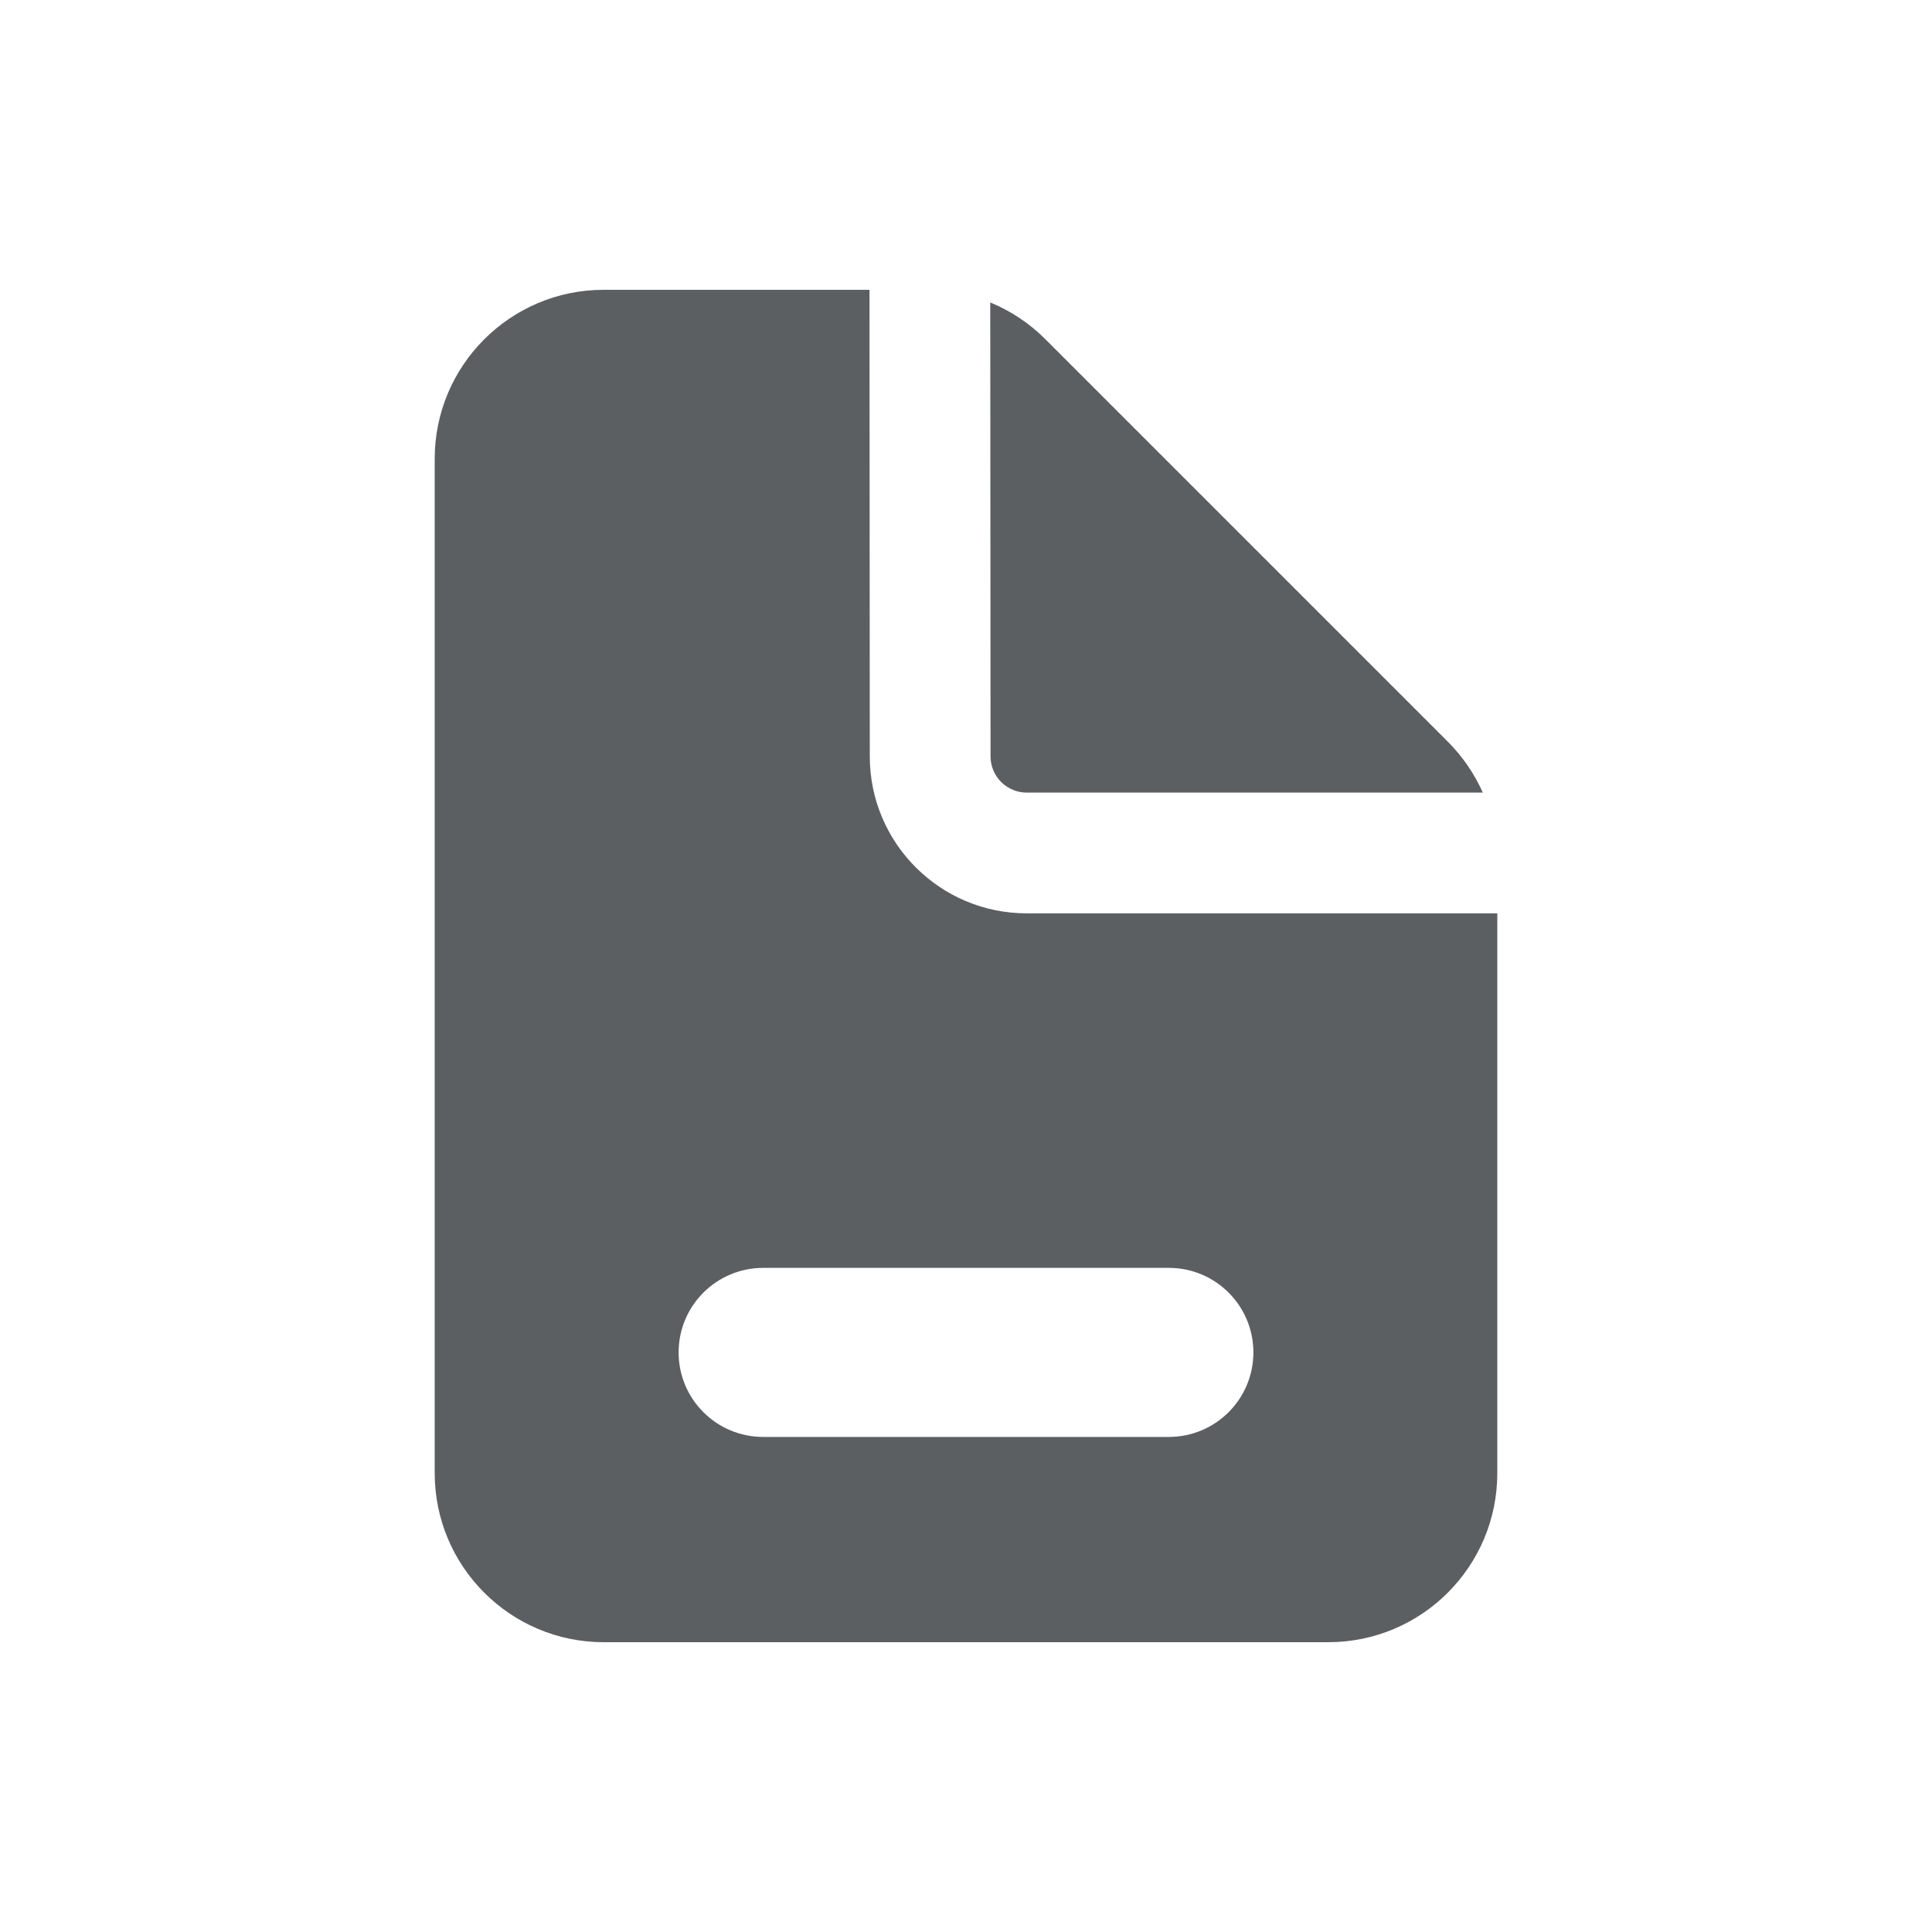
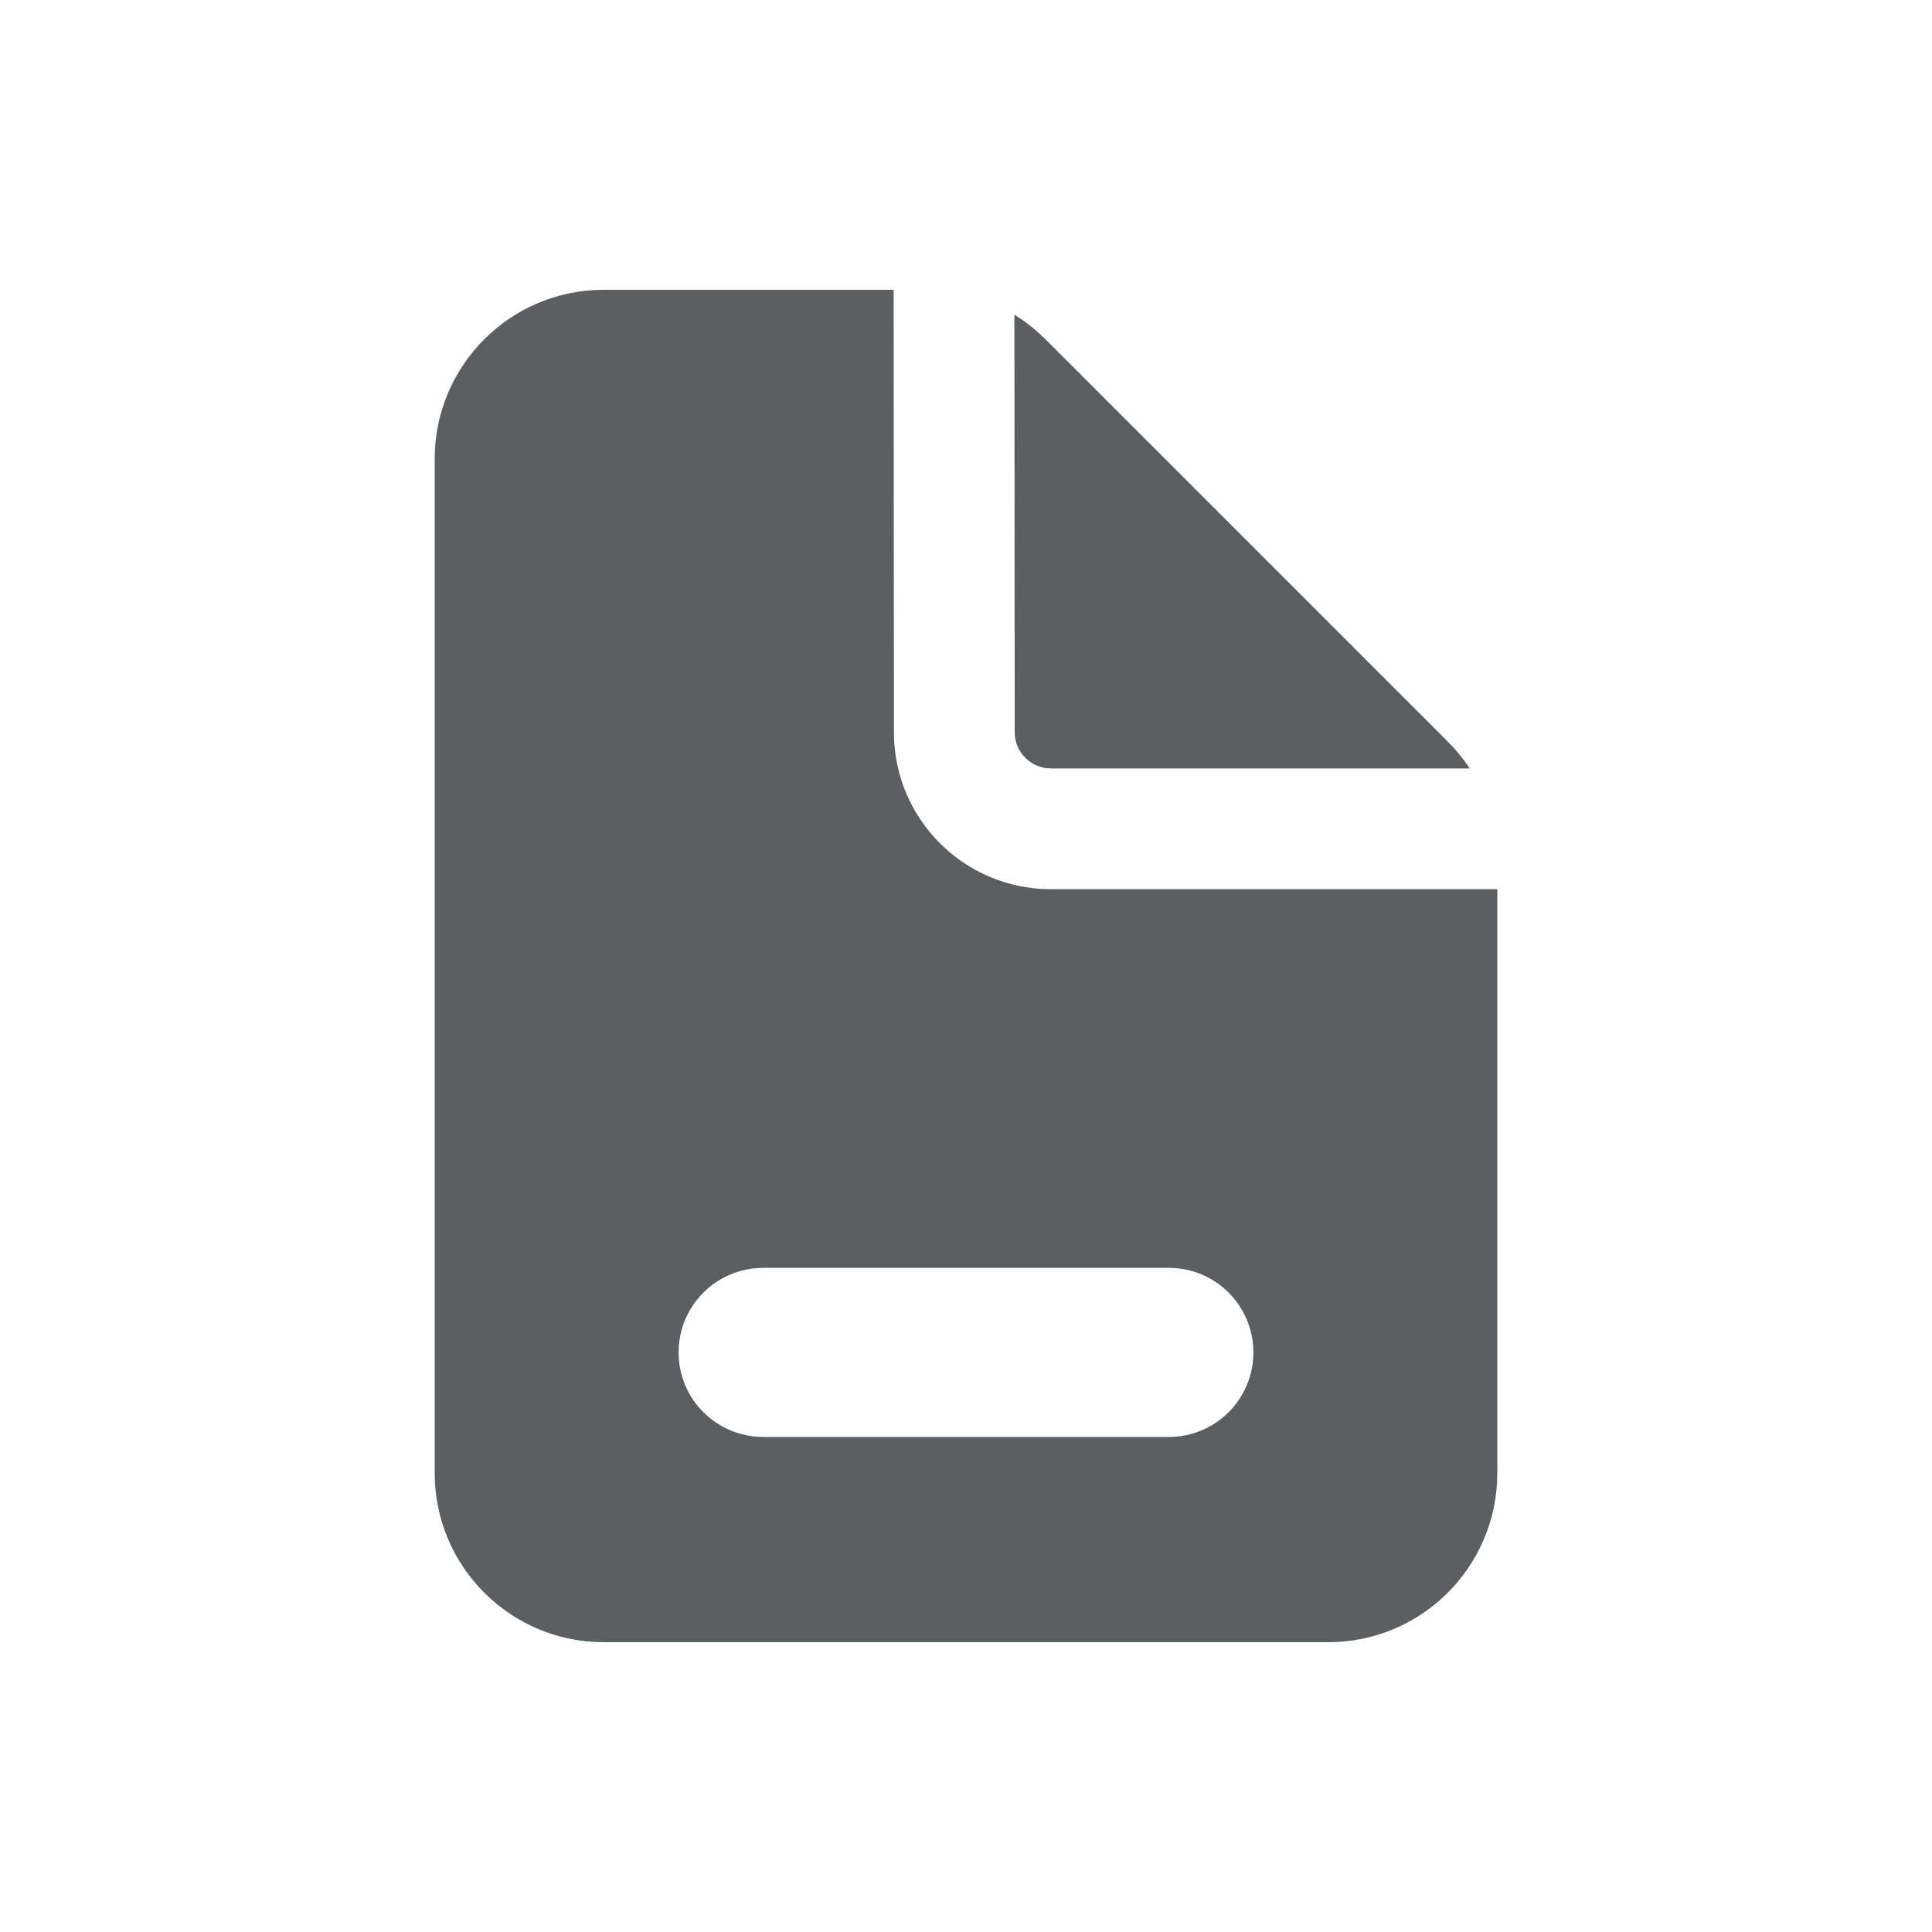
<svg xmlns="http://www.w3.org/2000/svg" viewBox="0 0 20 20">
-   <path fill-rule="evenodd" d="M9 3h-2.75a1.75 1.75 0 0 0-1.75 1.75v10.5c0 .966.784 1.75 1.75 1.75h7.5a1.75 1.75 0 0 0 1.75-1.75v-5.795h-4.87a1.625 1.625 0 0 1-1.626-1.624l-.003-4.831Zm-1.975 11c0-.483.392-.875.875-.875h4.2a.875.875 0 0 1 0 1.75h-4.2a.875.875 0 0 1-.875-.875Z" fill="#5C5F62" />
-   <path d="M15.35 8.205h-4.72a.375.375 0 0 1-.376-.375l-.003-4.699c.212.087.407.216.572.382l4.164 4.164c.154.154.276.333.363.528Z" fill="#5C5F62" />
+   <path fill-rule="evenodd" d="M9.25 3h-3a1.75 1.75 0 0 0-1.75 1.75v10.5c0 .966.784 1.75 1.75 1.75h7.5a1.75 1.75 0 0 0 1.75-1.75v-6.045h-4.62a1.625 1.625 0 0 1-1.626-1.624l-.003-4.581Zm-2.225 11c0-.483.392-.875.875-.875h4.2a.875.875 0 0 1 0 1.75h-4.2a.875.875 0 0 1-.875-.875Z" fill="#5C5F62" />
+   <path d="M15.214 7.955h-4.335a.375.375 0 0 1-.375-.375l-.003-4.322c.116.072.224.157.322.255l4.164 4.164c.086.085.162.178.227.278Z" fill="#5C5F62" />
</svg>
